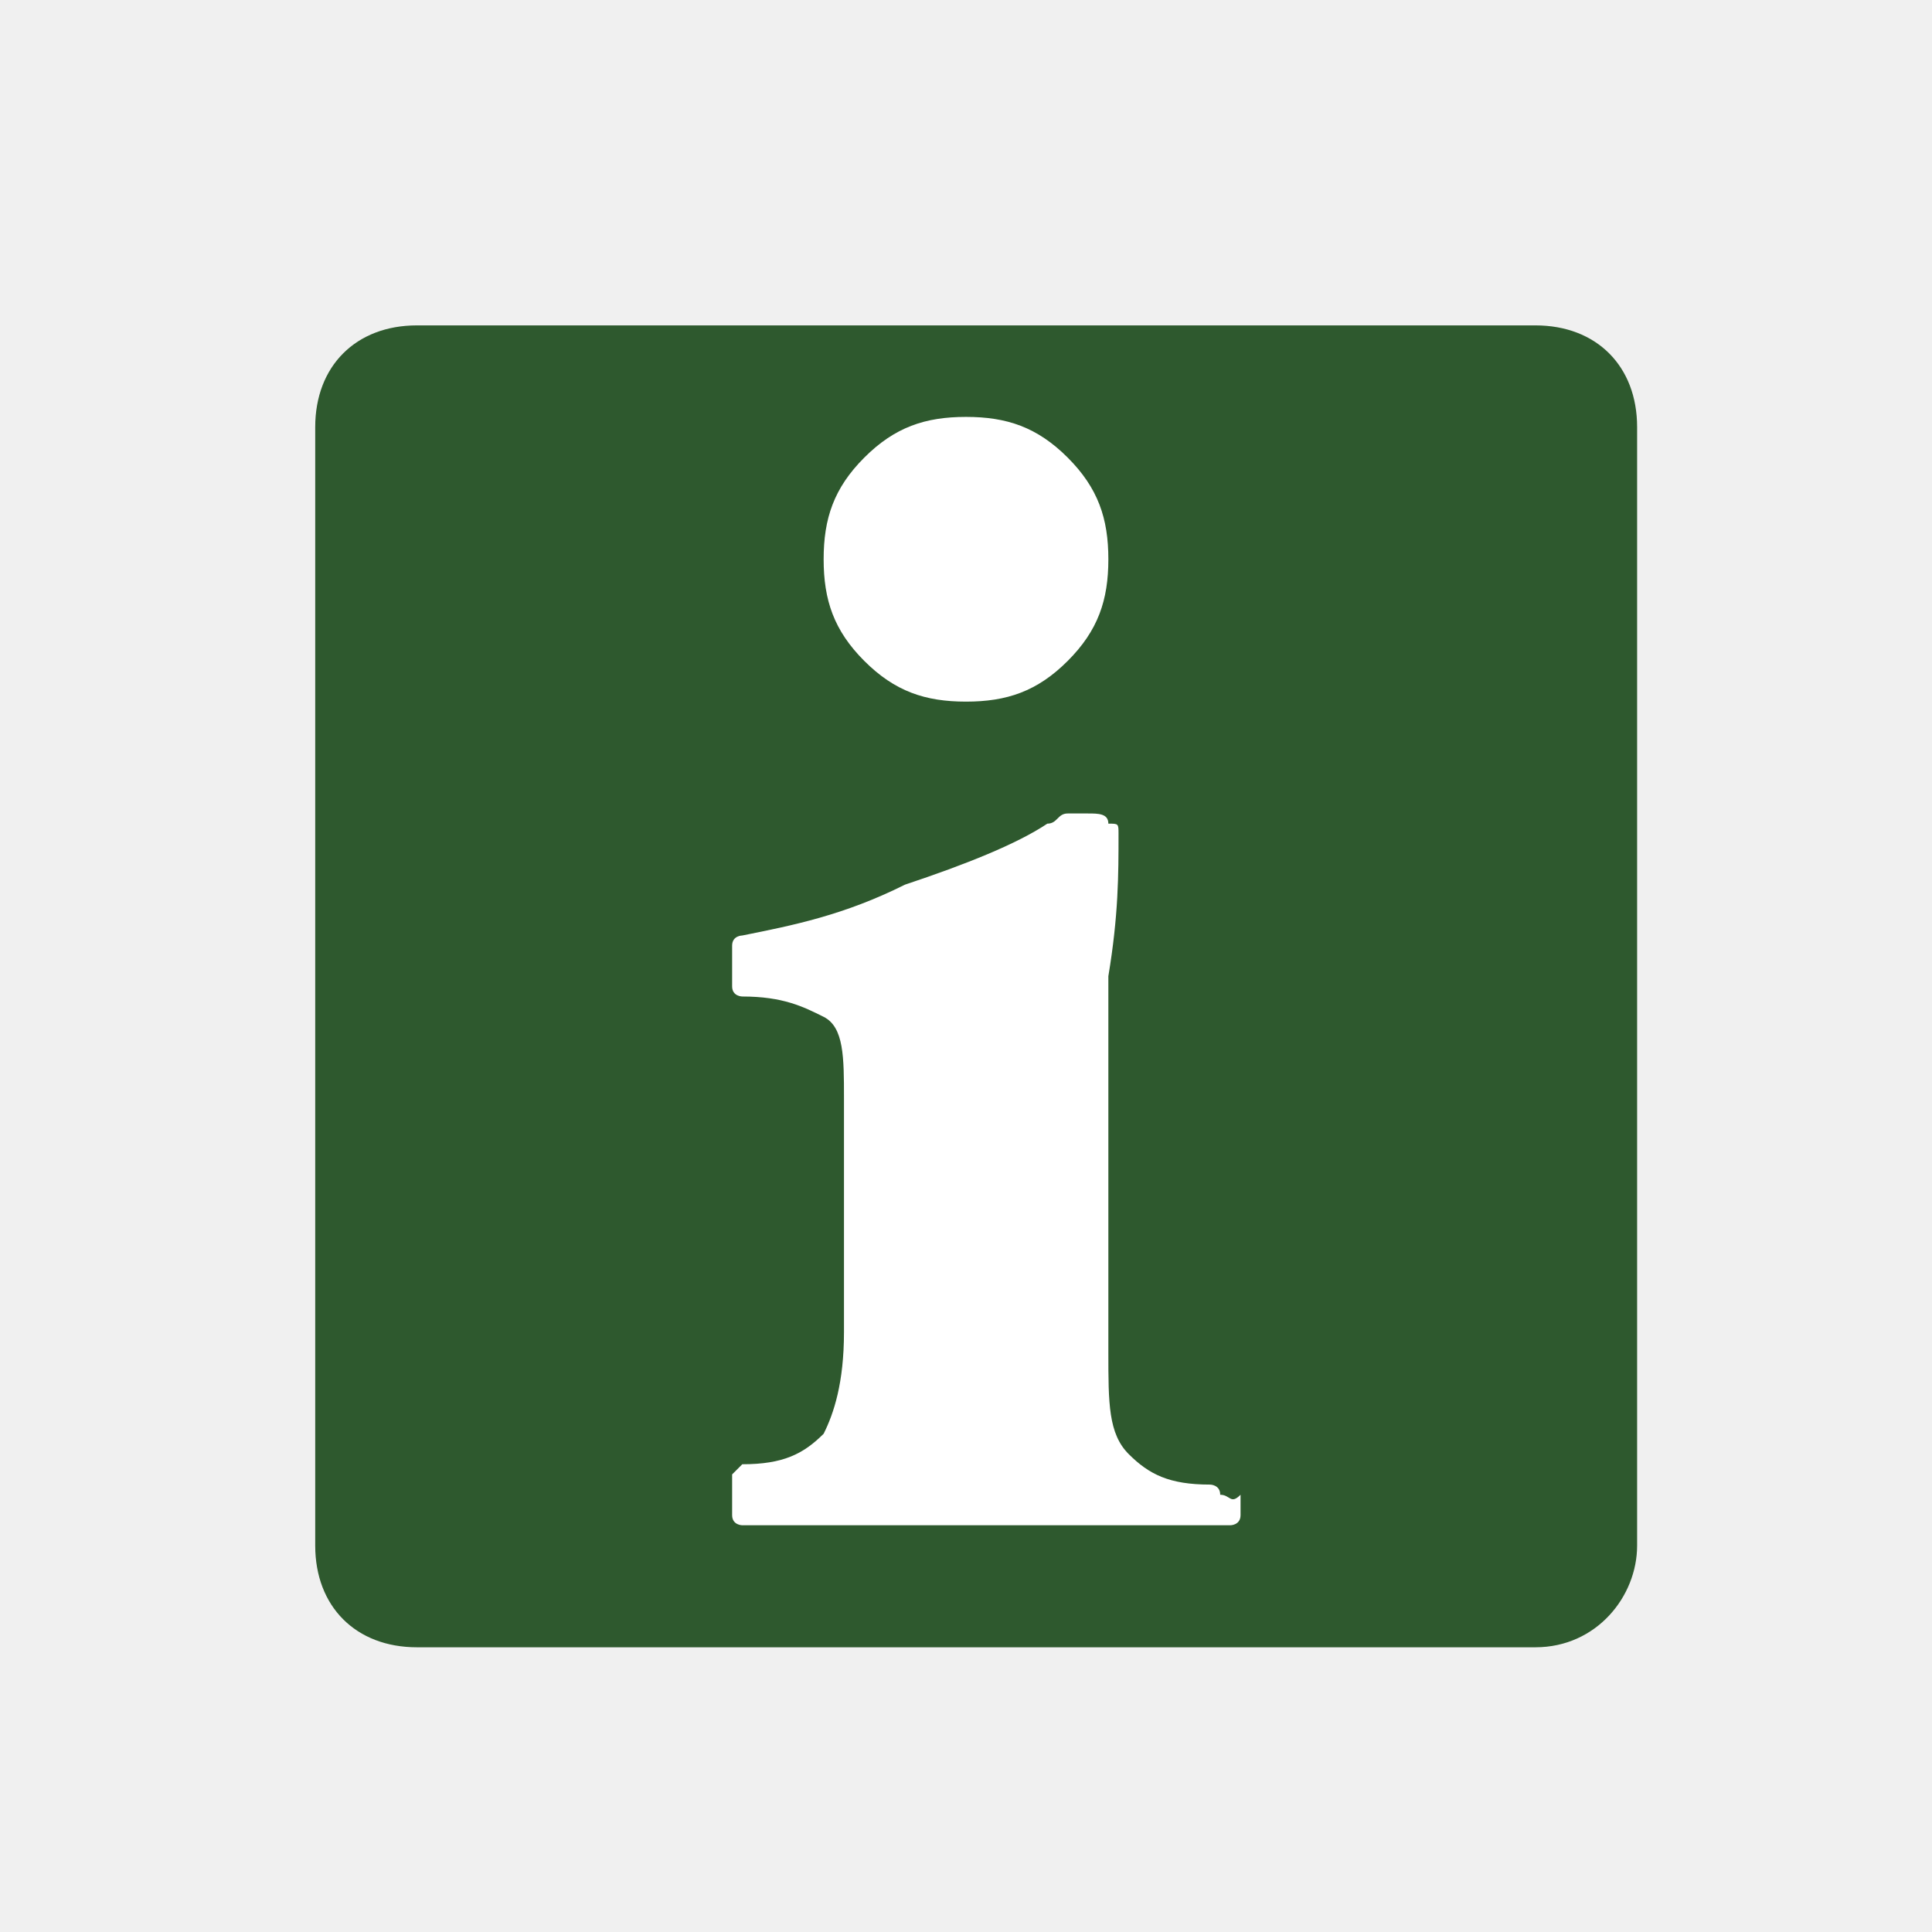
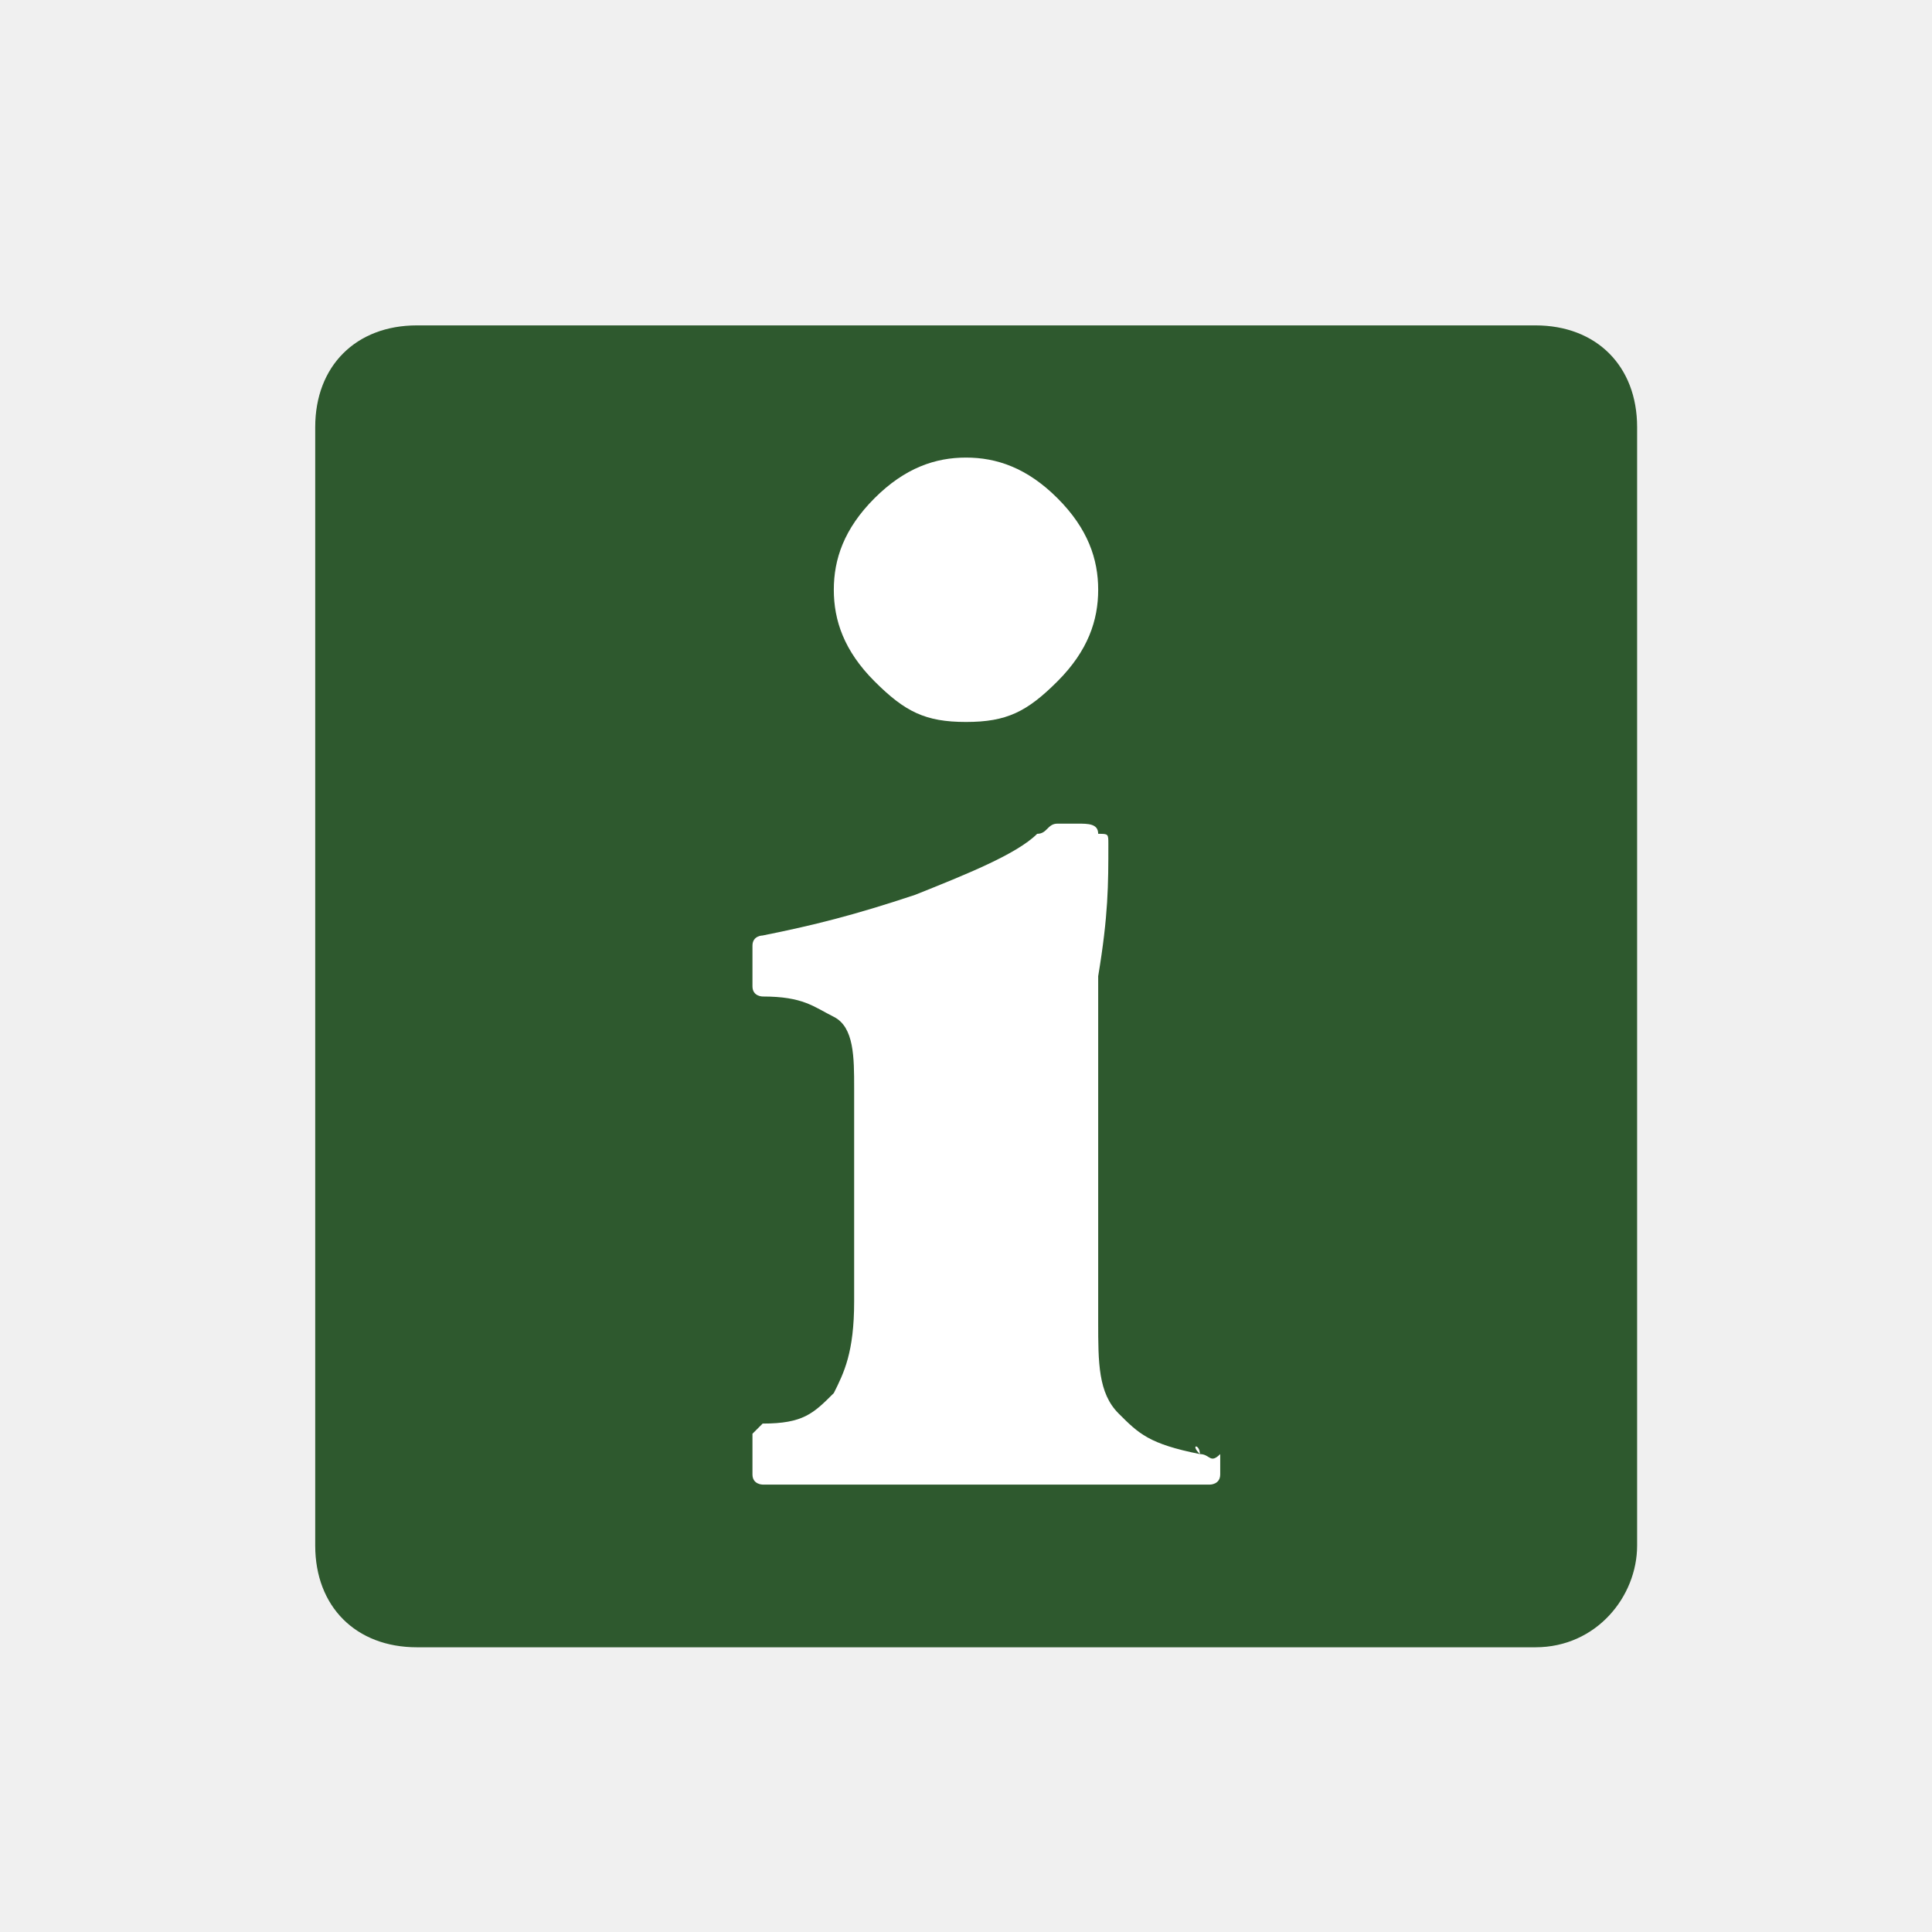
<svg xmlns="http://www.w3.org/2000/svg" version="1.1" id="Layer_1" x="0px" y="0px" viewBox="0 0 19 19" style="enable-background:new 0 0 19 19;" xml:space="preserve">
  <style type="text/css">
	.st0{fill:none;}
	.st1{fill:#2E592E;}
	.st2{fill:#FFFFFF;}
</style>
  <rect x="0.1" y="0.2" class="st0" width="19" height="19" />
  <path class="st1" d="M15.1,16.2h-11c-0.6,0-1-0.4-1-1v-11c0-0.6,0.4-1,1-1h11c0.6,0,1,0.4,1,1v11C16.1,15.7,15.7,16.2,15.1,16.2z" />
  <g>
-     <path class="st2" d="M9.5,6.9c0.4,0,0.7-0.1,1-0.4c0.3-0.3,0.4-0.6,0.4-1c0-0.4-0.1-0.7-0.4-1c-0.3-0.3-0.6-0.4-1-0.4   c-0.4,0-0.7,0.1-1,0.4c-0.3,0.3-0.4,0.6-0.4,1c0,0.4,0.1,0.7,0.4,1C8.8,6.8,9.1,6.9,9.5,6.9z" />
-     <path class="st2" d="M12,14.7c0-0.1-0.1-0.1-0.1-0.1c-0.4,0-0.6-0.1-0.8-0.3c-0.2-0.2-0.2-0.5-0.2-1v-2.4c0-0.3,0-0.8,0-1.3   C11,9,11,8.6,11,8.2c0-0.1,0-0.1-0.1-0.1C10.9,8,10.8,8,10.7,8c-0.1,0-0.1,0-0.2,0c-0.1,0-0.1,0.1-0.2,0.1C10,8.3,9.5,8.5,8.9,8.7   C8.3,9,7.8,9.1,7.3,9.2c0,0-0.1,0-0.1,0.1c0,0.1,0,0.1,0,0.2c0,0.1,0,0.1,0,0.2c0,0.1,0.1,0.1,0.1,0.1c0.4,0,0.6,0.1,0.8,0.2   c0.2,0.1,0.2,0.4,0.2,0.8v2.3c0,0.5-0.1,0.8-0.2,1c-0.2,0.2-0.4,0.3-0.8,0.3c0,0-0.1,0.1-0.1,0.1s0,0.1,0,0.2c0,0.1,0,0.1,0,0.2   c0,0.1,0.1,0.1,0.1,0.1c0.3,0,0.7,0,1.1,0c0.4,0,0.8,0,1.2,0c0.4,0,0.8,0,1.3,0c0.5,0,0.9,0,1.2,0c0,0,0.1,0,0.1-0.1   c0-0.1,0-0.2,0-0.2C12.1,14.8,12.1,14.7,12,14.7z" />
+     <path class="st2" d="M9.5,7.1c0.4,0,0.6-0.1,0.9-0.4s0.4-0.6,0.4-0.9s-0.1-0.6-0.4-0.9c-0.3-0.3-0.6-0.4-0.9-0.4S8.9,4.6,8.6,4.9   S8.2,5.5,8.2,5.8s0.1,0.6,0.4,0.9C8.9,7,9.1,7.1,9.5,7.1z" />
+     <path class="st2" d="M11.8,14.3C11.8,14.2,11.7,14.2,11.8,14.3c-0.5-0.1-0.6-0.2-0.8-0.4s-0.2-0.5-0.2-0.9v-2.2c0-0.3,0-0.7,0-1.2   c0.1-0.6,0.1-0.9,0.1-1.3c0-0.1,0-0.1-0.1-0.1c0-0.1-0.1-0.1-0.2-0.1s-0.1,0-0.2,0c-0.1,0-0.1,0.1-0.2,0.1C10,8.4,9.5,8.6,9,8.8   C8.4,9,8,9.1,7.5,9.2c0,0-0.1,0-0.1,0.1s0,0.1,0,0.2c0,0.1,0,0.1,0,0.2c0,0.1,0.1,0.1,0.1,0.1C7.9,9.8,8,9.9,8.2,10   c0.2,0.1,0.2,0.4,0.2,0.7v2.1c0,0.5-0.1,0.7-0.2,0.9C8,13.9,7.9,14,7.5,14l-0.1,0.1c0,0,0,0.1,0,0.2c0,0.1,0,0.1,0,0.2   c0,0.1,0.1,0.1,0.1,0.1c0.3,0,0.6,0,1,0c0.4,0,0.7,0,1.1,0s0.7,0,1.2,0s0.8,0,1.1,0c0,0,0.1,0,0.1-0.1s0-0.2,0-0.2   C11.9,14.4,11.9,14.3,11.8,14.3z" />
  </g>
</svg>
